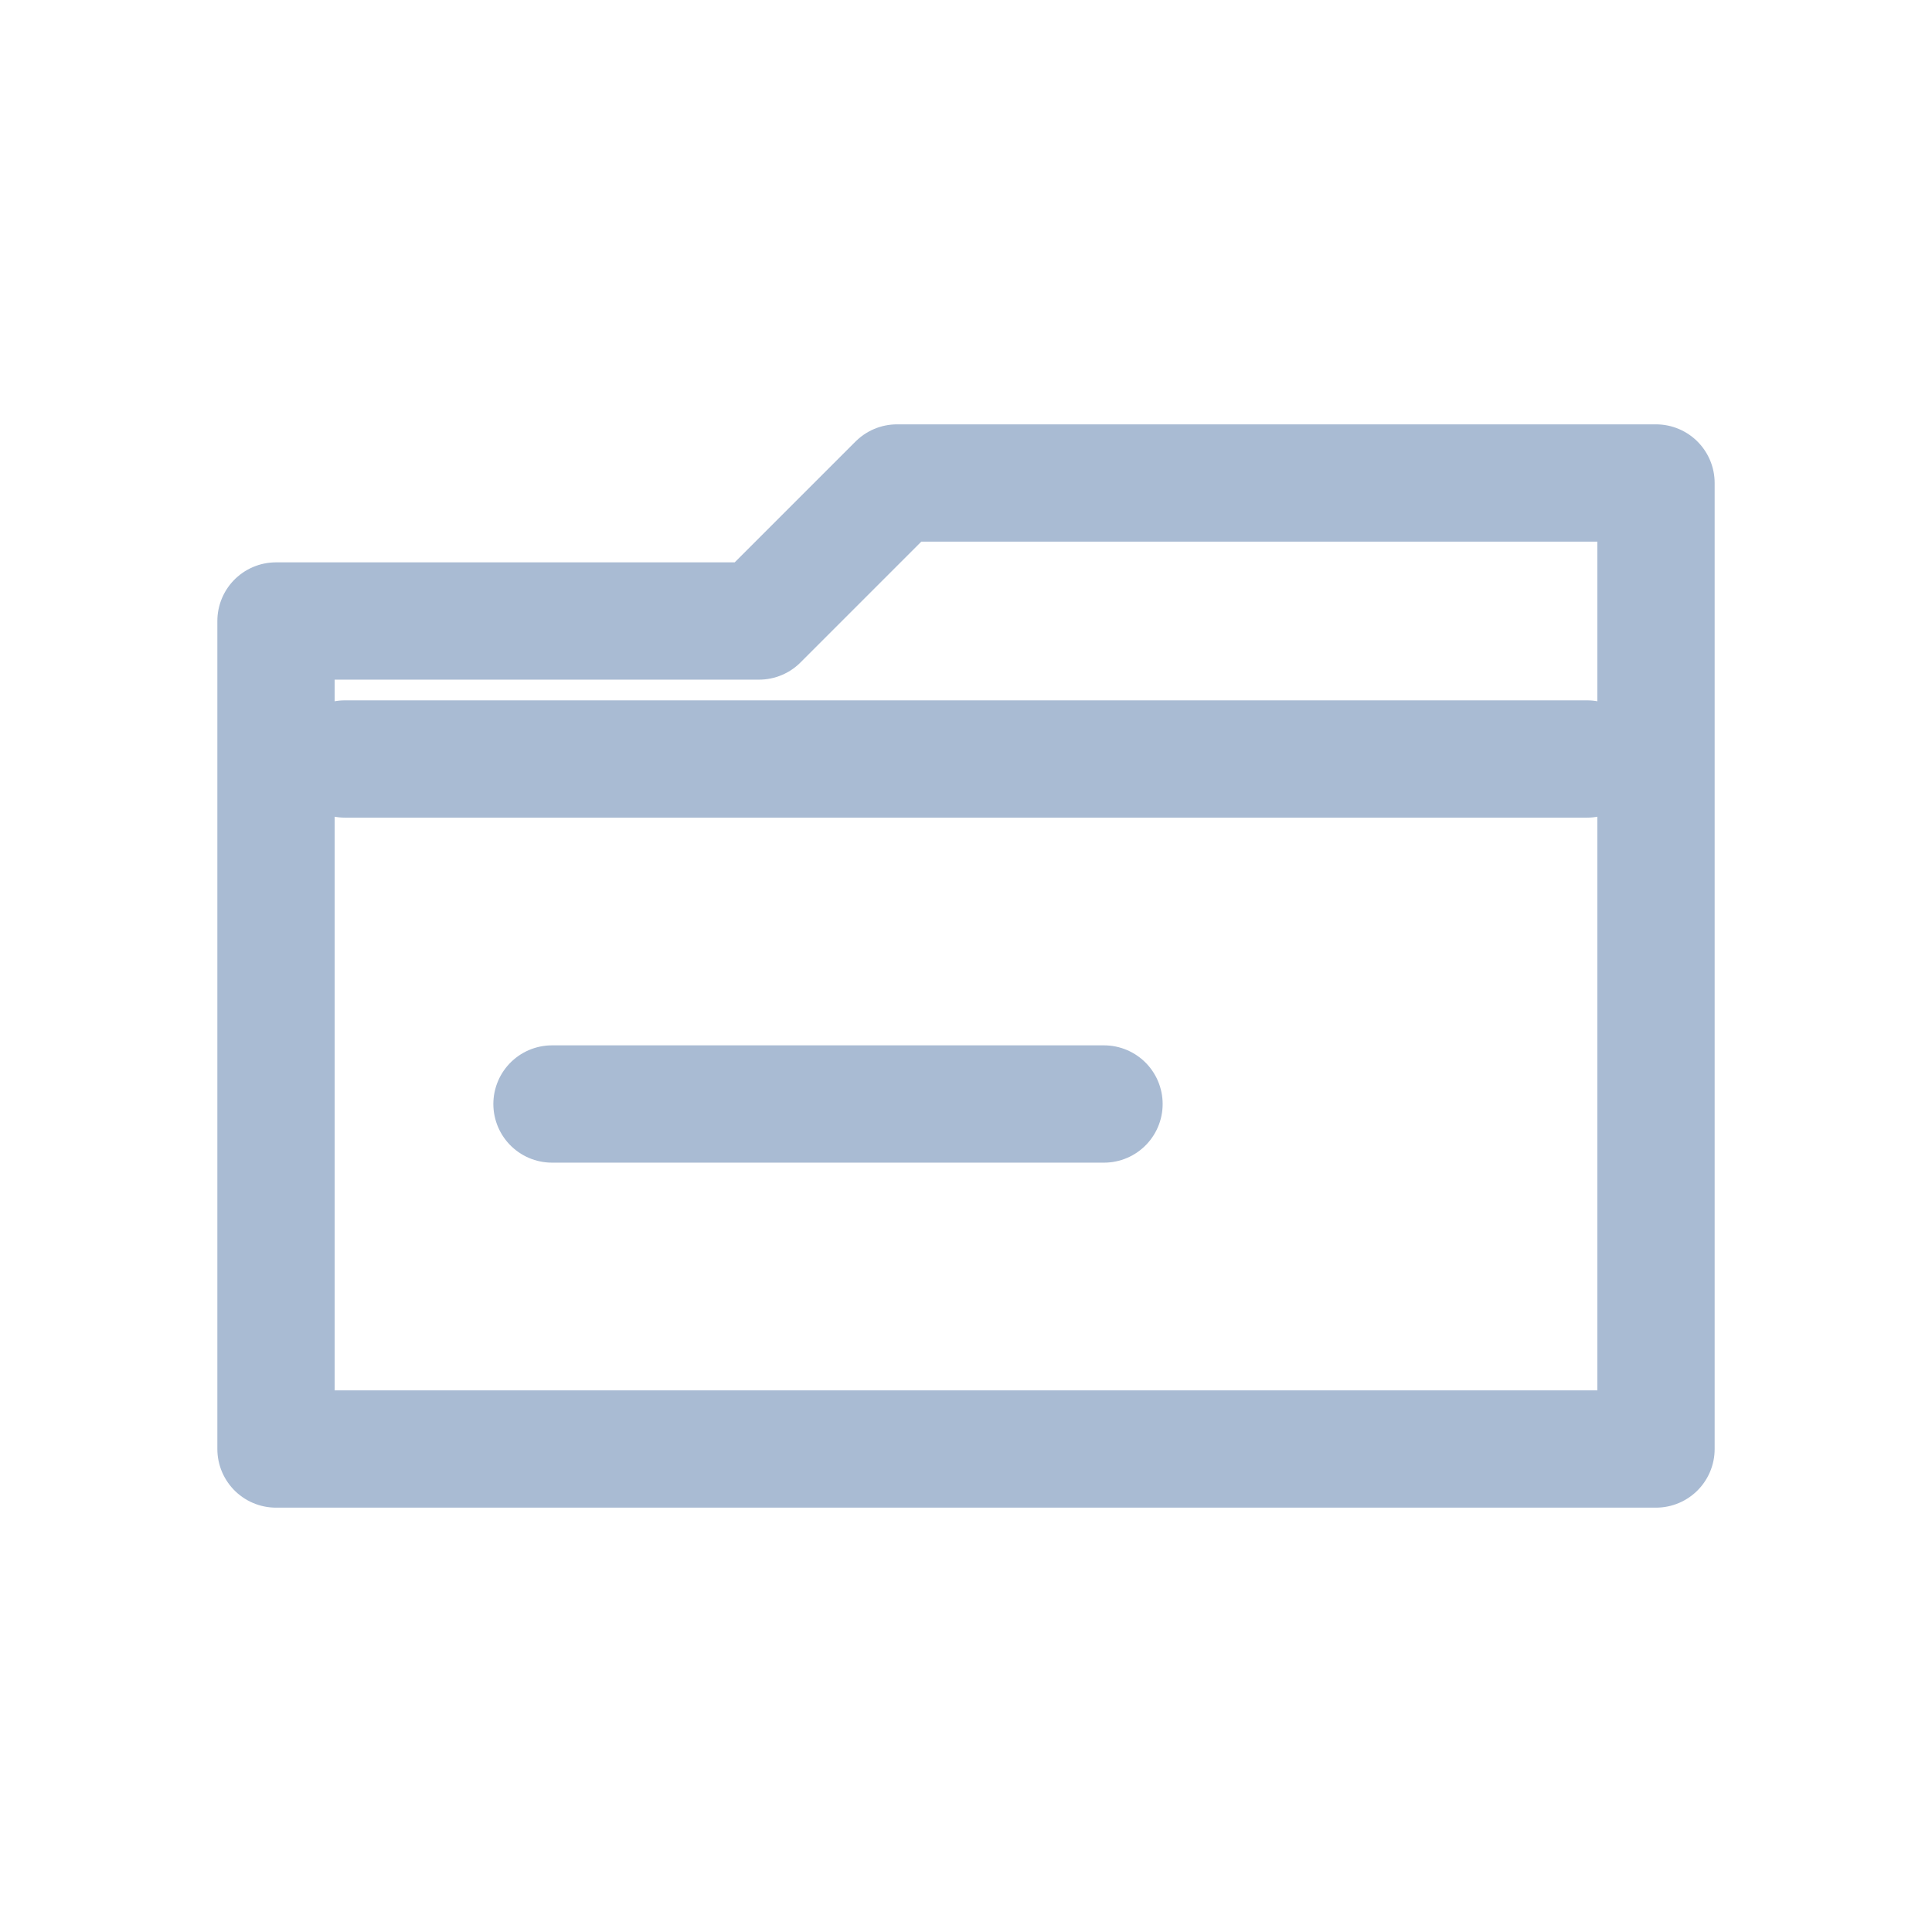
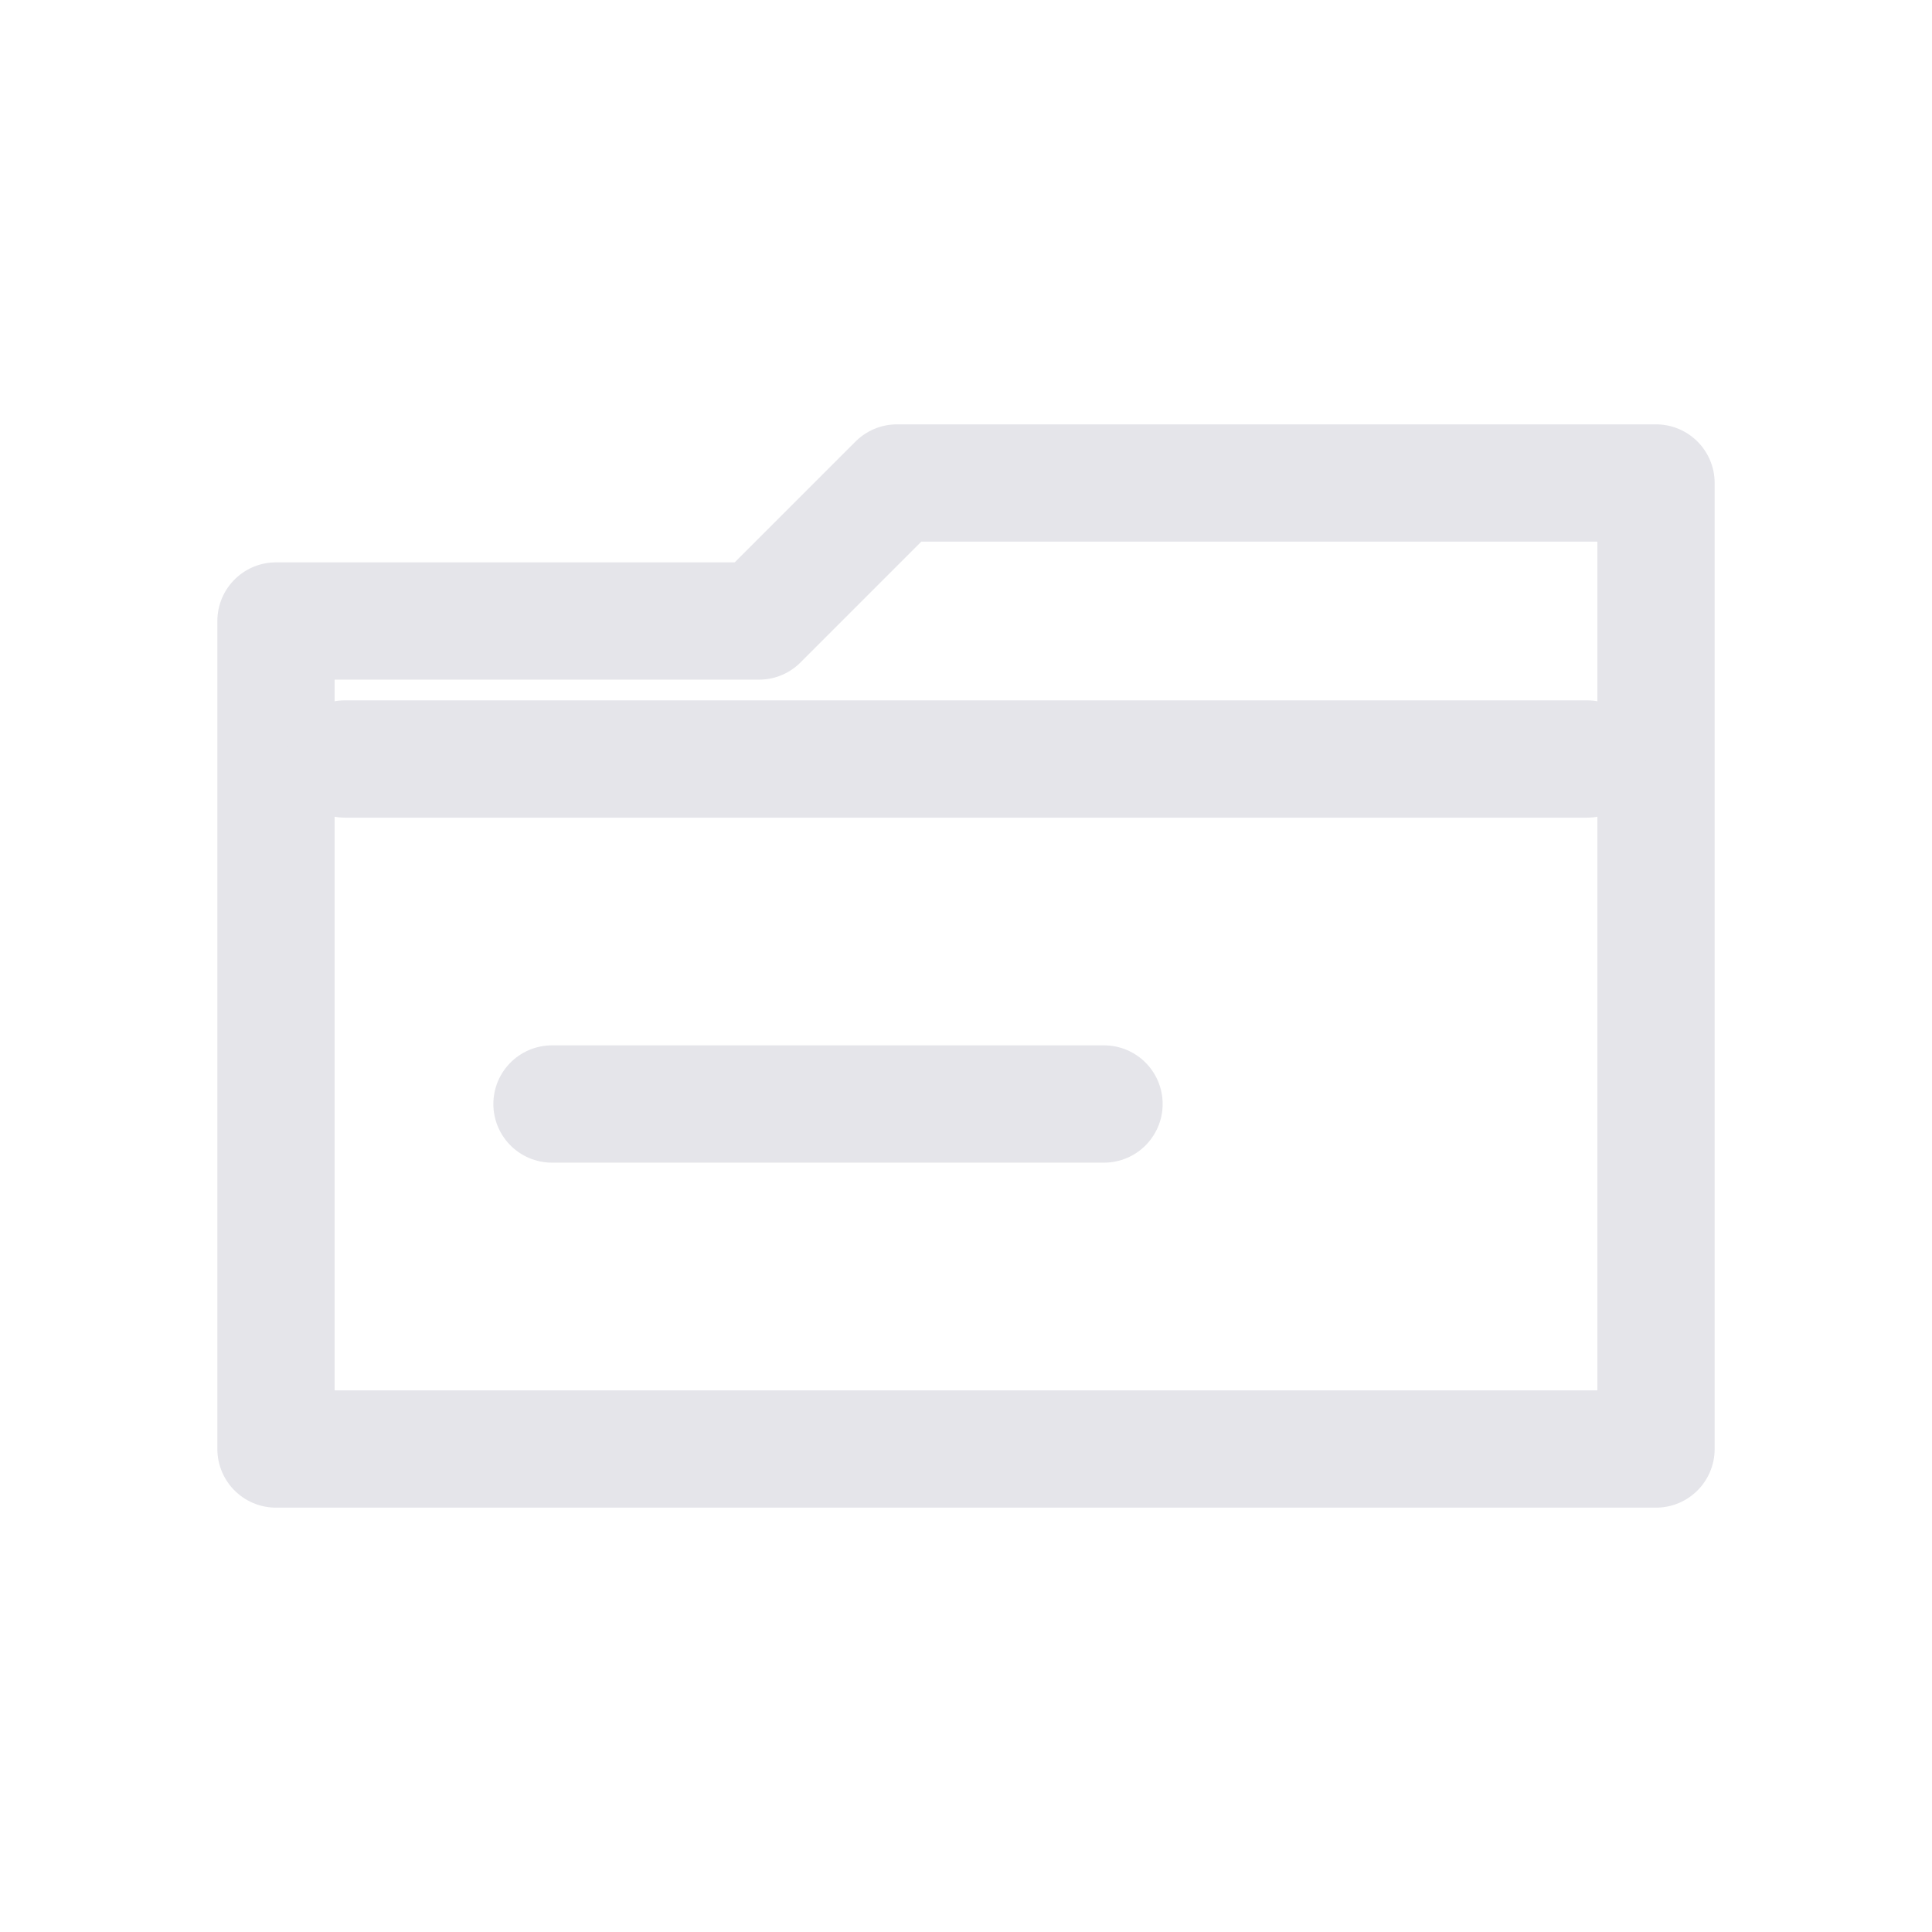
<svg xmlns="http://www.w3.org/2000/svg" width="28" height="28" viewBox="0 0 28 28">
-   <g fill="none" stroke="#A9BBD3" stroke-width="1.7" stroke-linecap="round" stroke-linejoin="round">
+   <g fill="none" stroke="#E5E5EA" stroke-width="1.7" stroke-linecap="round" stroke-linejoin="round">
    <path d="M4 9h7l2-2h11v14H4z" />
    <path d="M5 11h18" />
    <path d="M8 16h8" />
  </g>
</svg>
